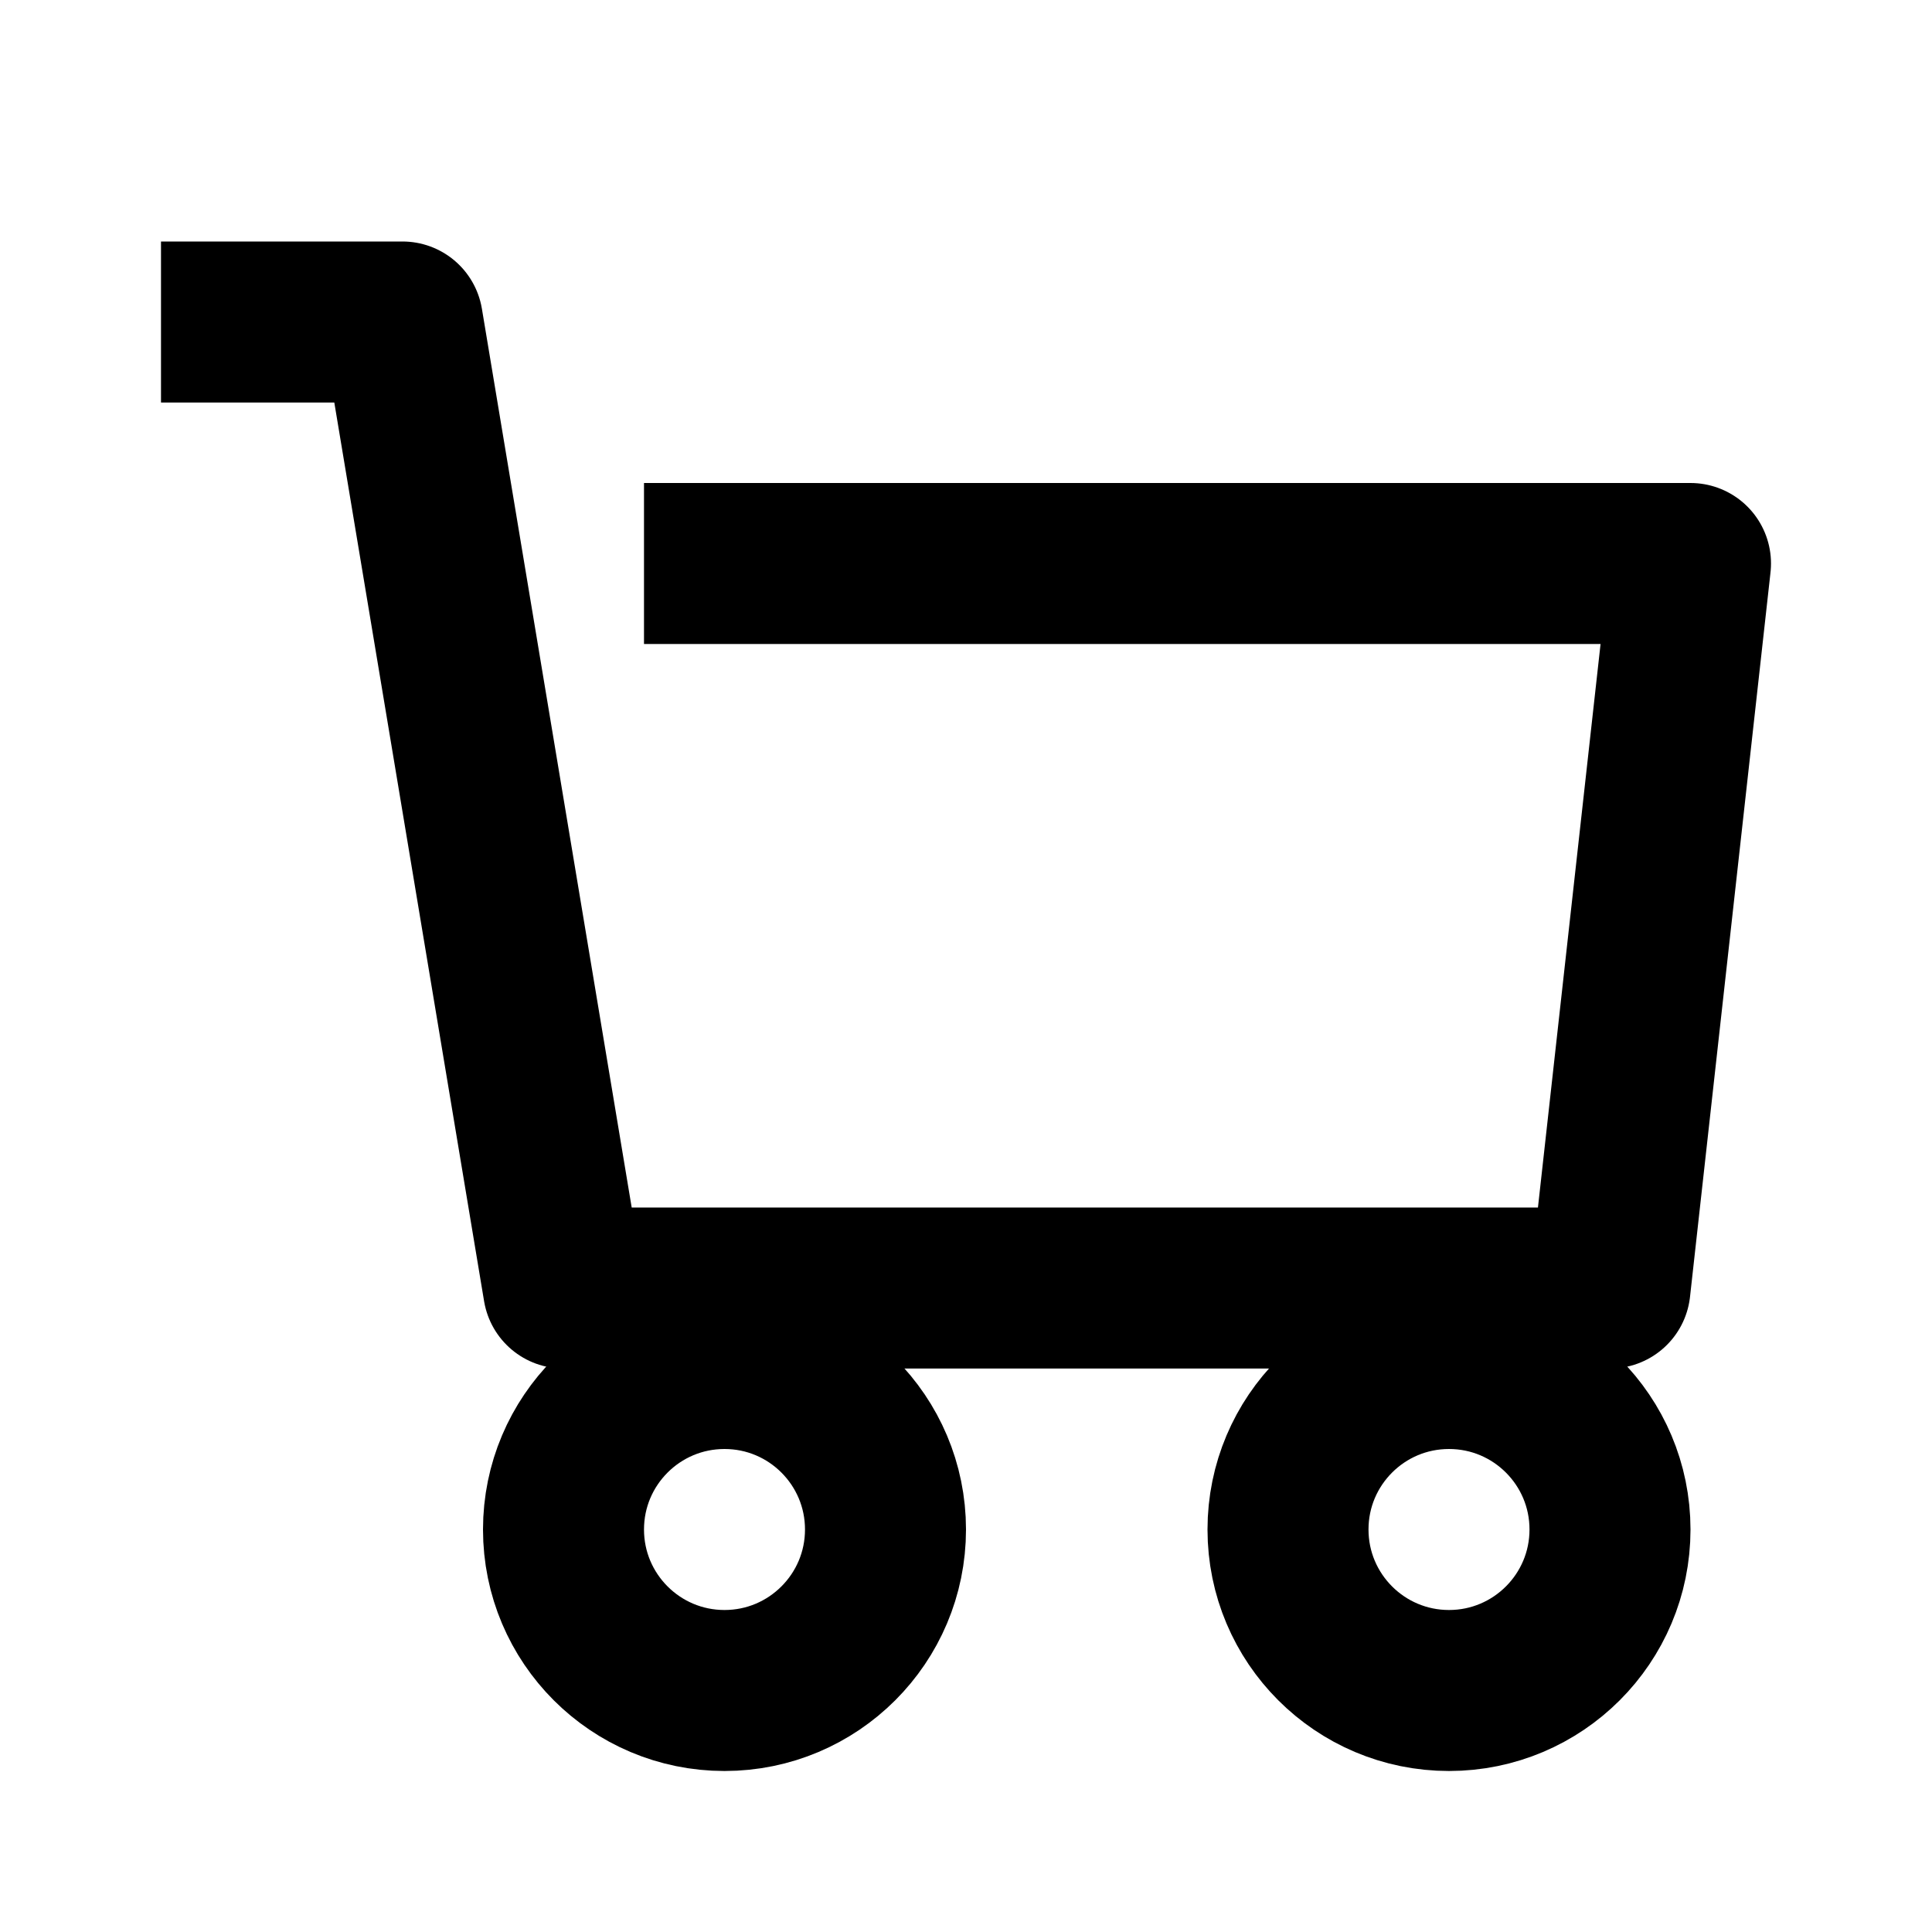
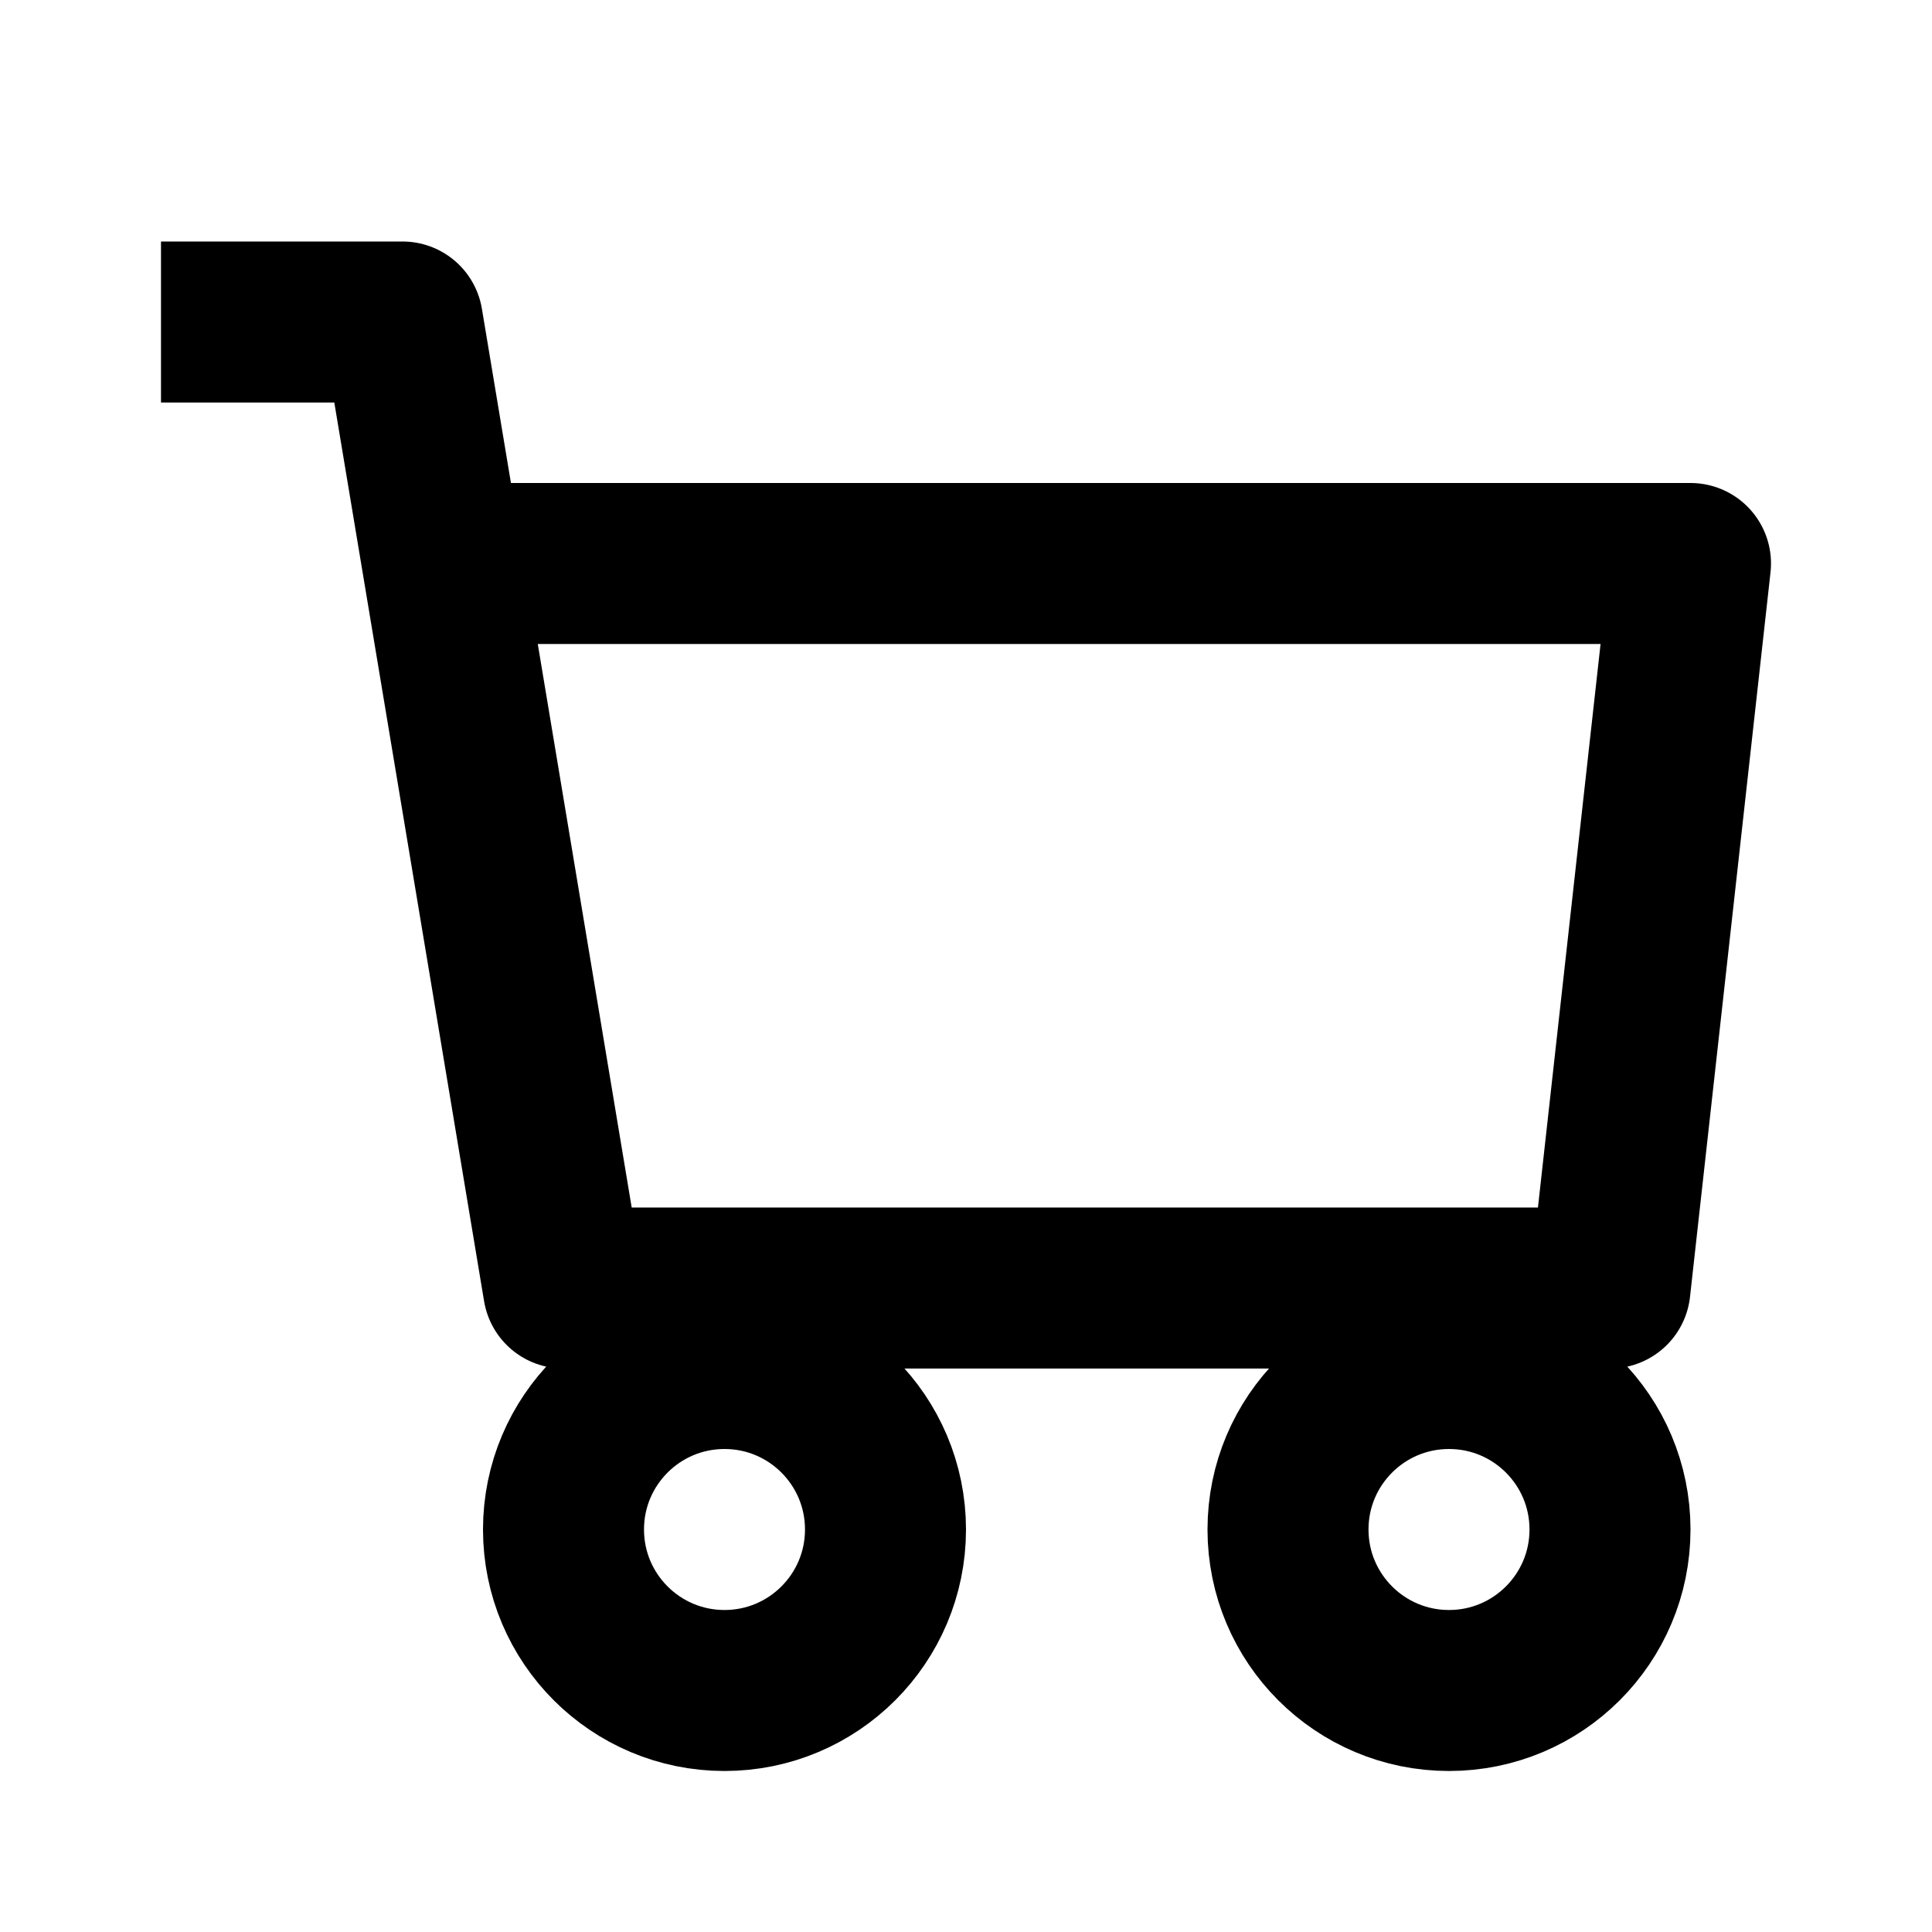
<svg xmlns="http://www.w3.org/2000/svg" height="24" width="24" viewBox="0 0 24 24" fill="none" stroke="currentColor" stroke-width="2" stroke-linejoin="round">
-   <path d="M 2 4L 5 4L 7 16L 20 16L 21 7L 8 7" />
+   <path d="M 2 4L 5 4L 7 16L 20 16L 21 7L 6 7" />
  <circle cx="9" cy="19" r="2" />
  <circle cx="18" cy="19" r="2" />
</svg>
